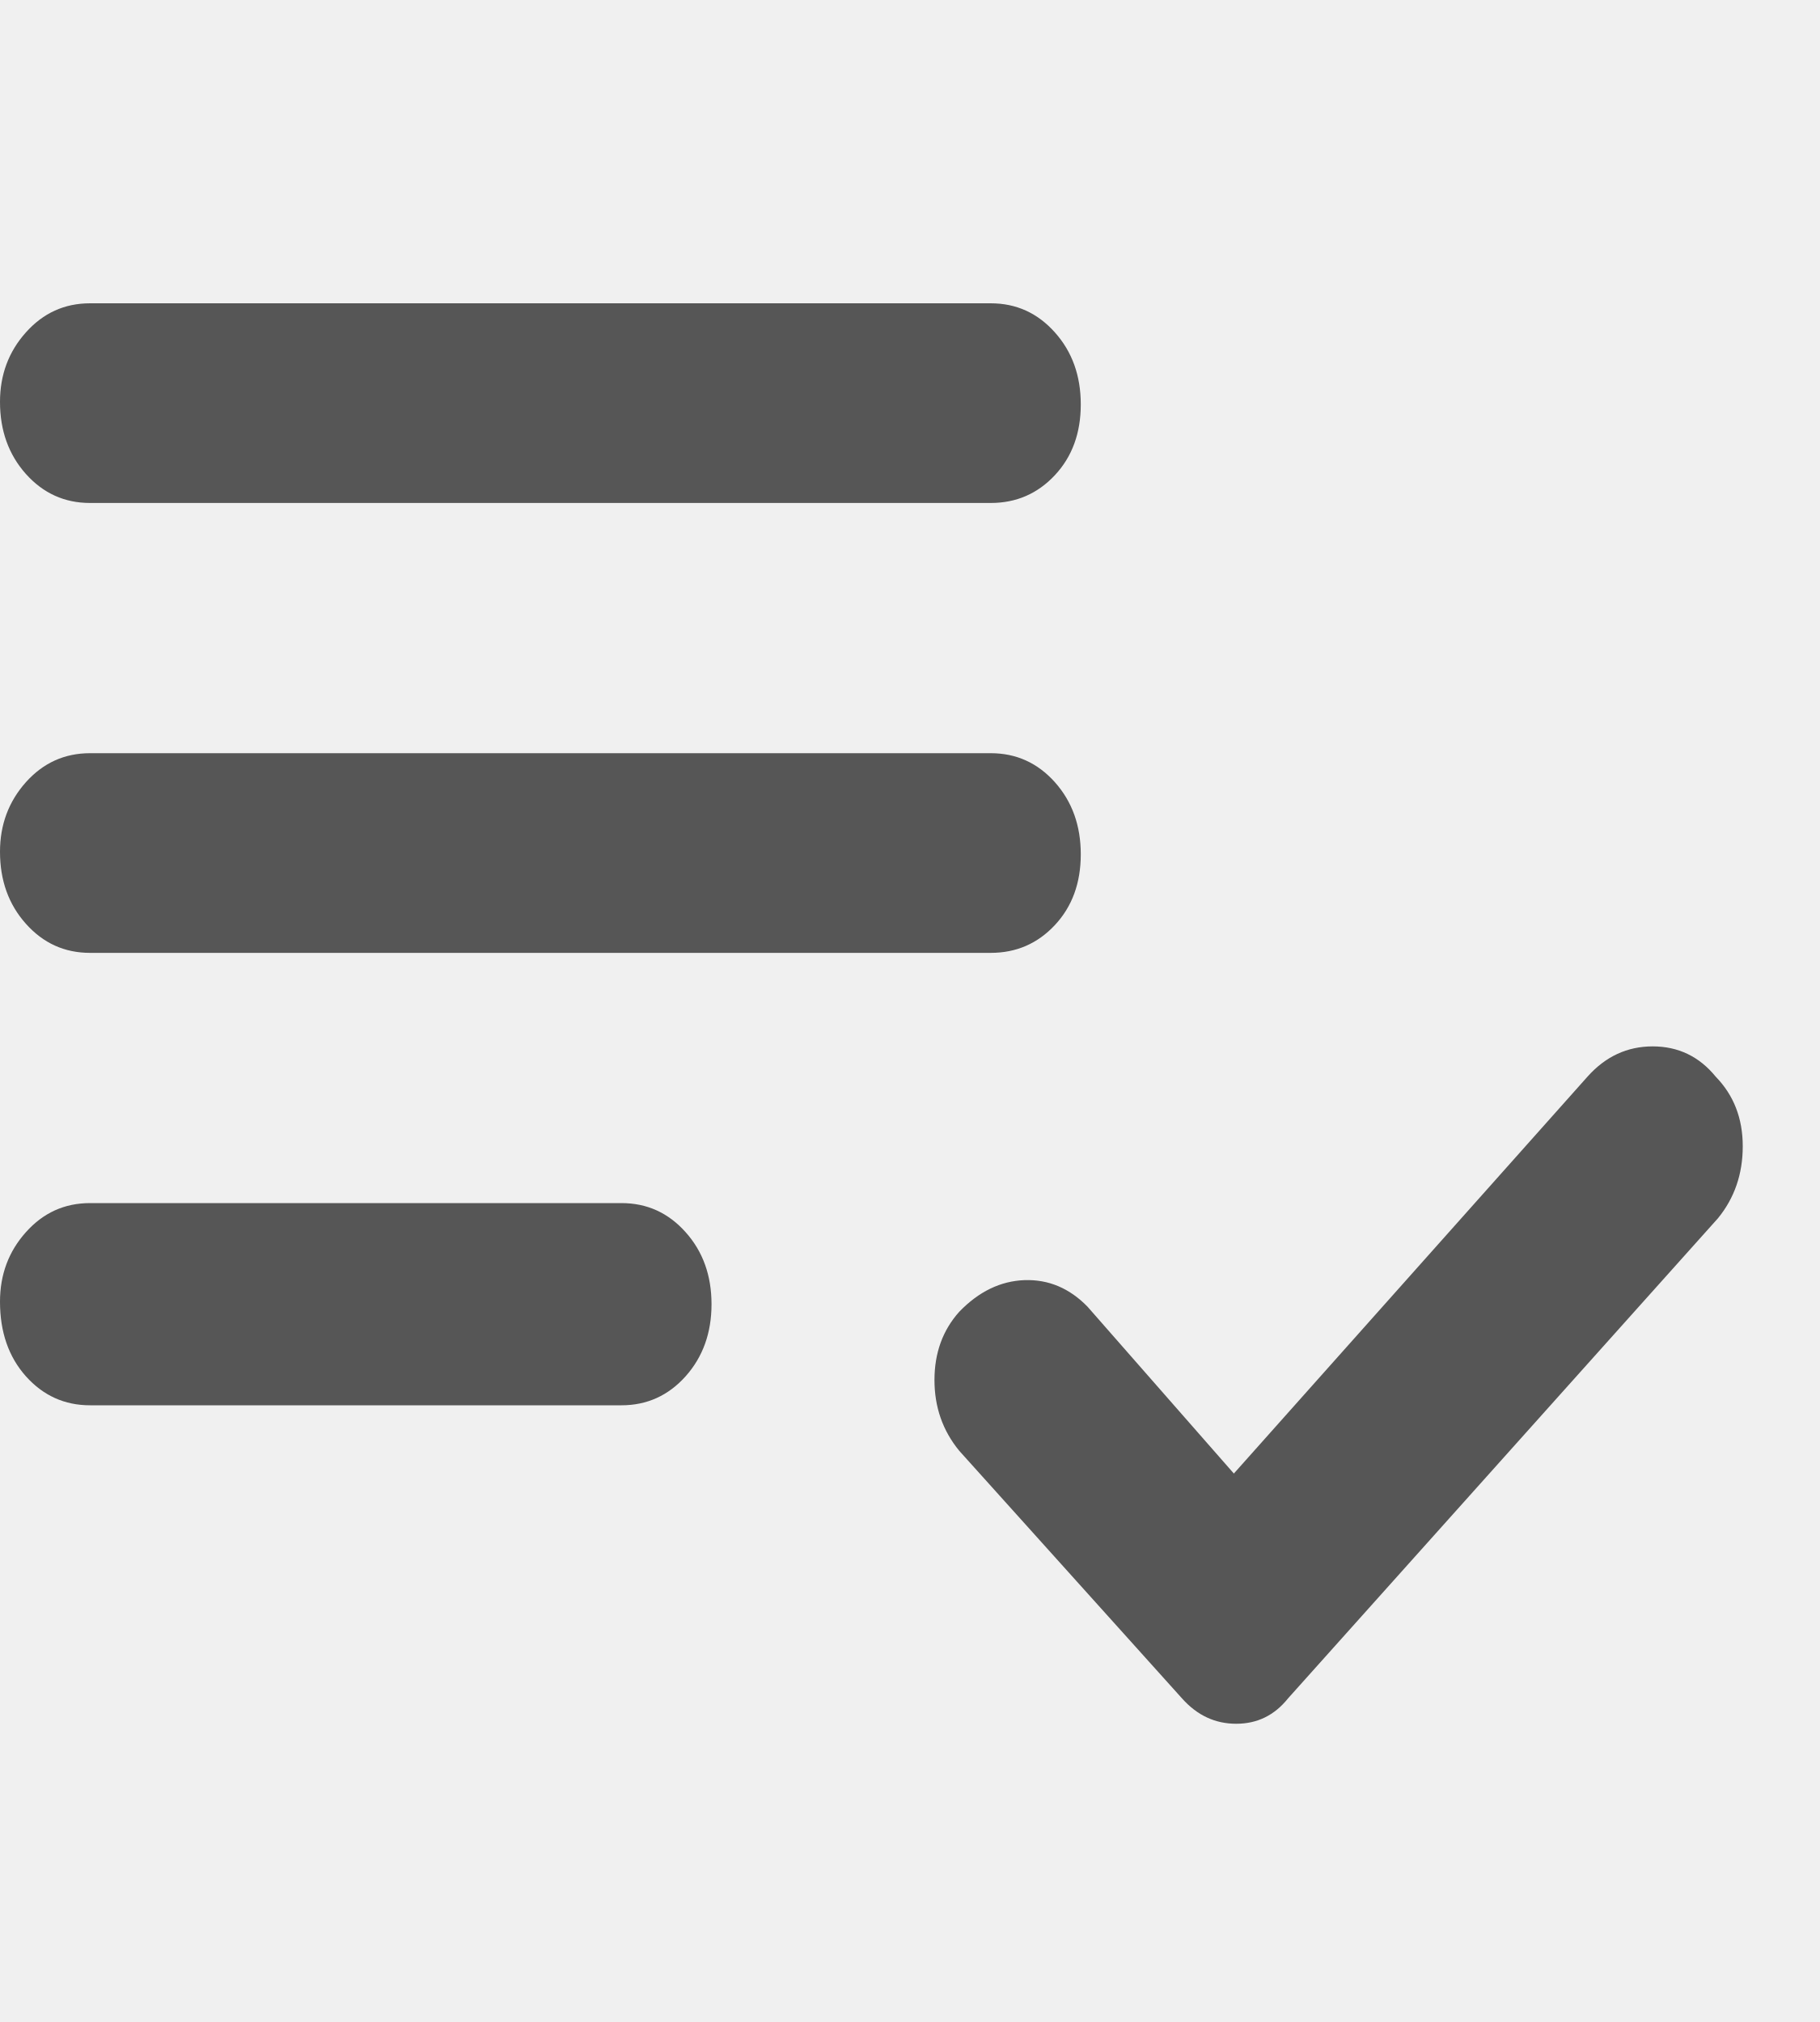
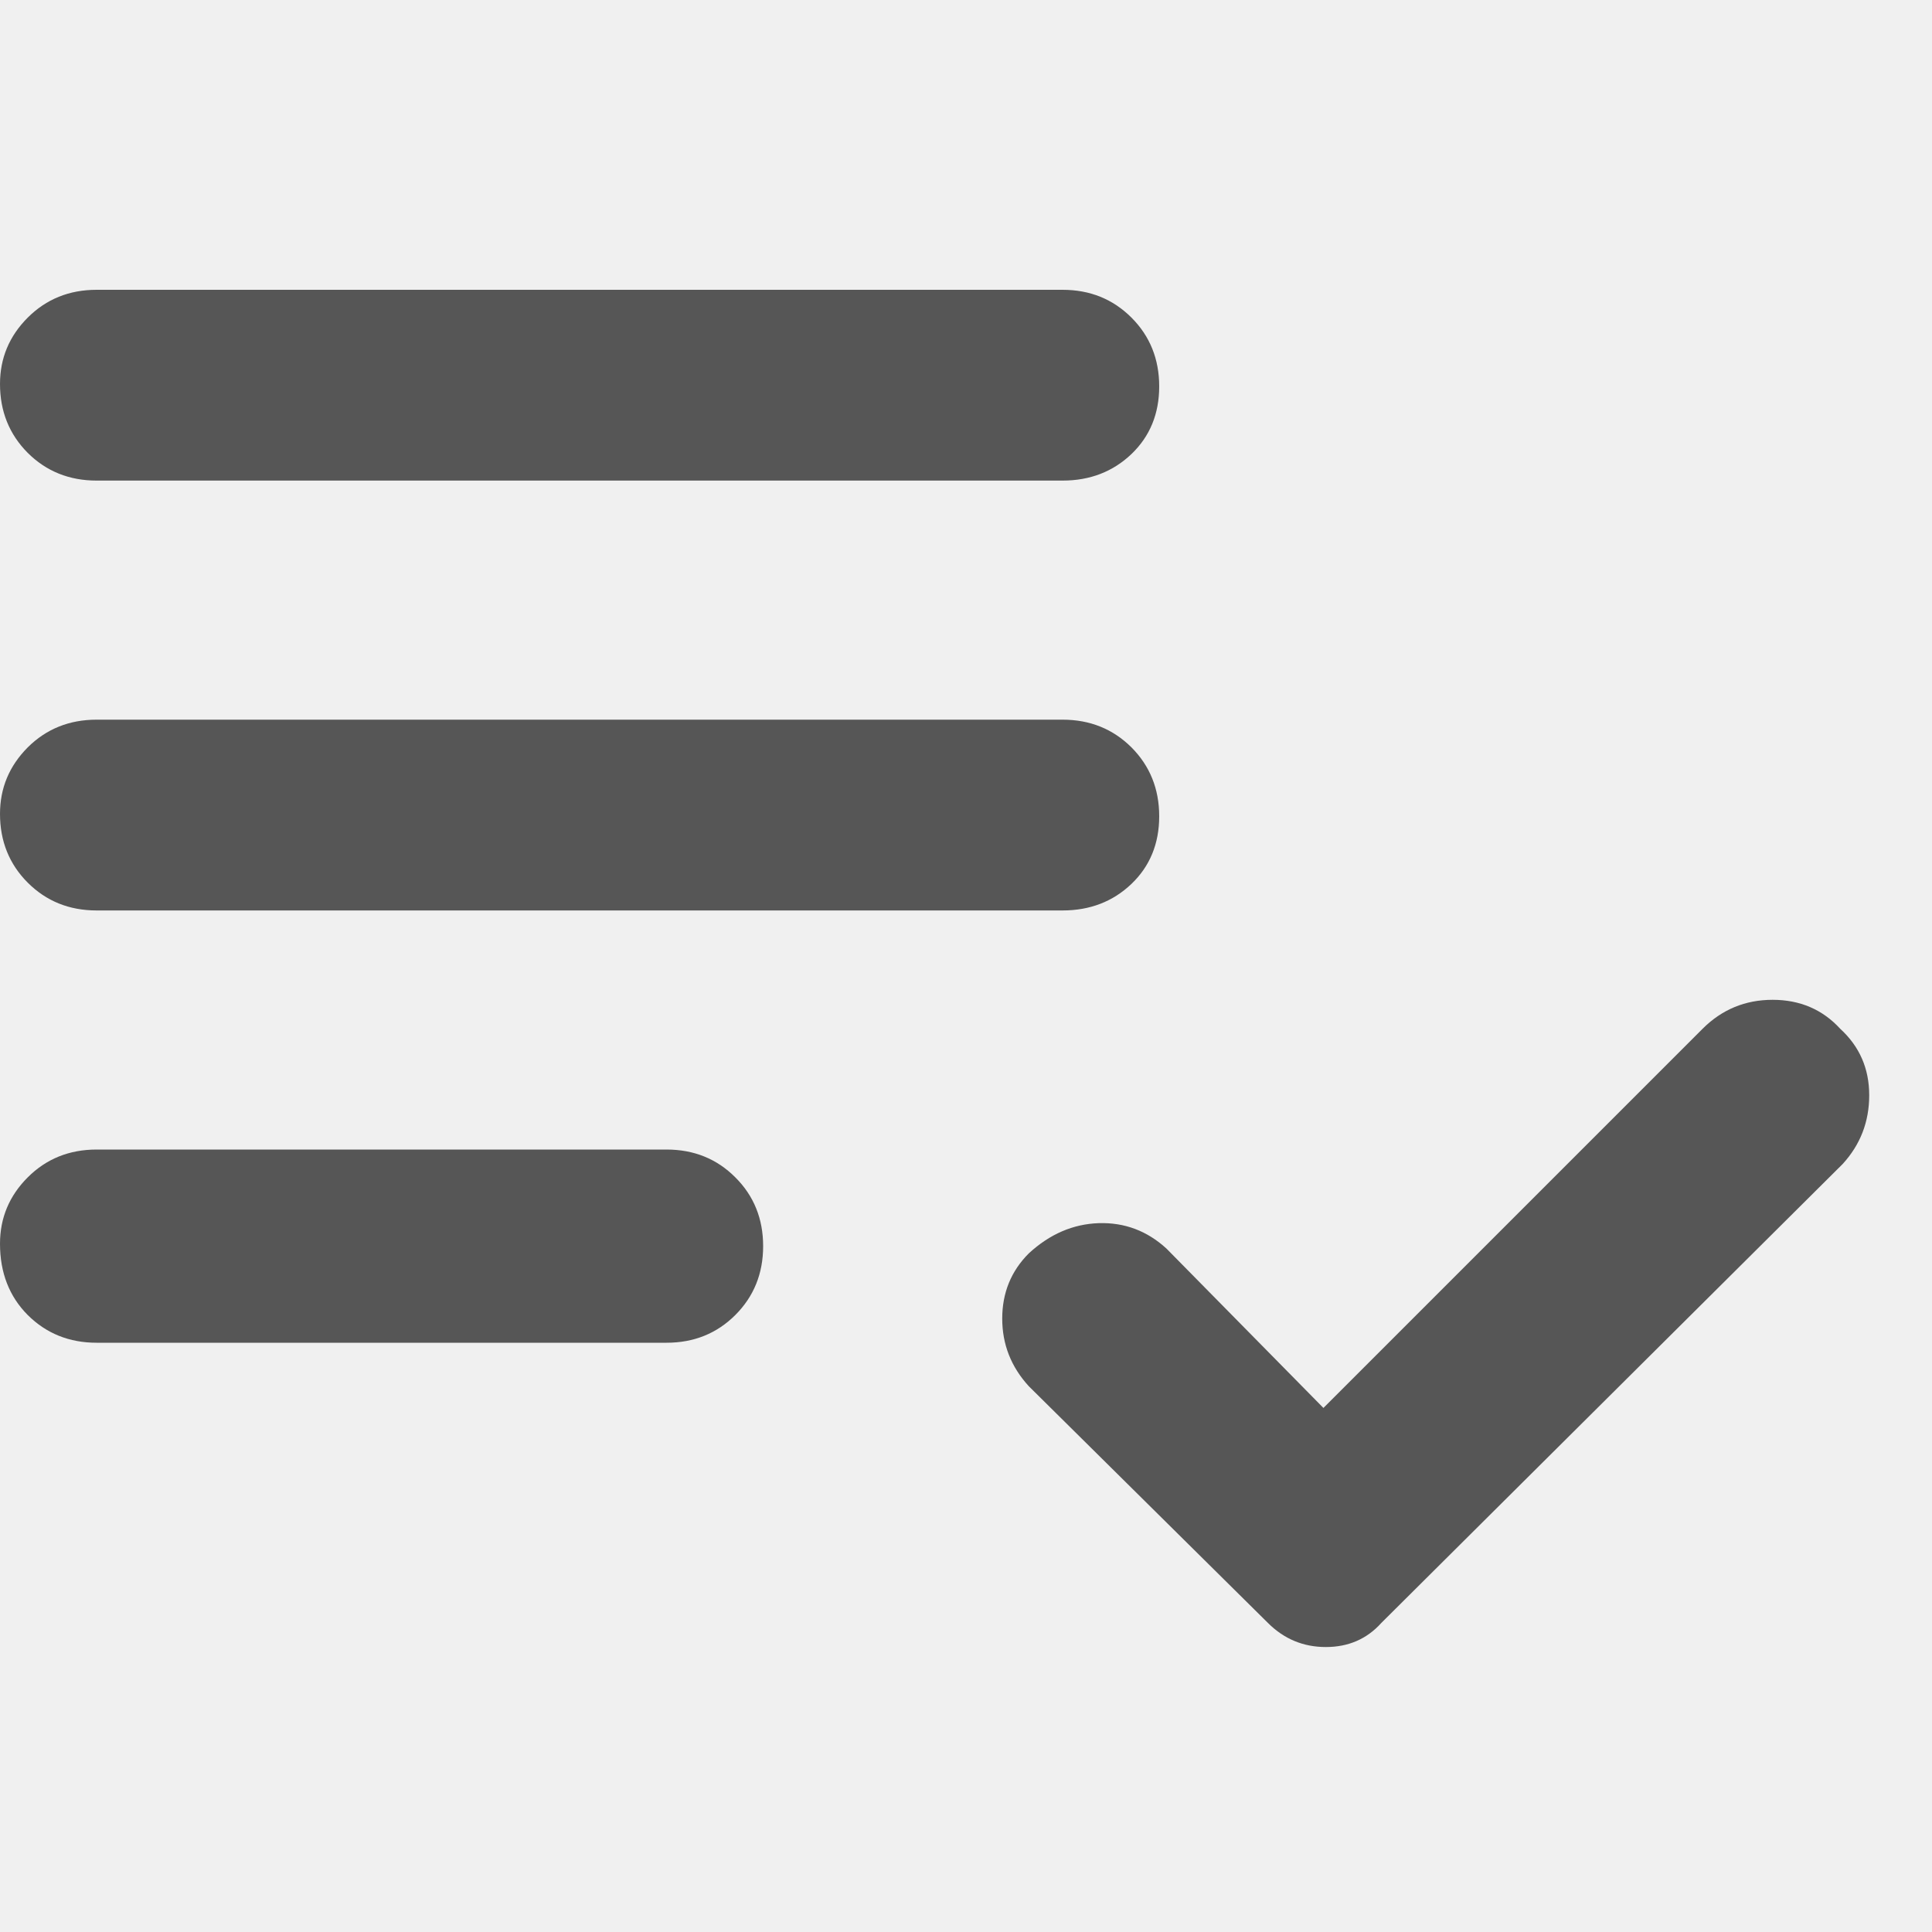
- <svg xmlns="http://www.w3.org/2000/svg" width="18" height="20" viewBox="0 0 18 20" fill="none">
-   <g clip-path="url(#clip0_838_6735)">
-     <path d="M0.891 4.975C0.638 4.975 0.427 4.879 0.256 4.688C0.085 4.496 0 4.258 0 3.975C0 3.708 0.085 3.479 0.256 3.288C0.427 3.096 0.638 3 0.891 3H9.798C10.051 3 10.262 3.096 10.433 3.288C10.604 3.479 10.689 3.717 10.689 4C10.689 4.283 10.604 4.517 10.433 4.7C10.262 4.883 10.051 4.975 9.798 4.975H0.891ZM0.891 9.425C0.638 9.425 0.427 9.329 0.256 9.137C0.085 8.946 0 8.708 0 8.425C0 8.158 0.085 7.929 0.256 7.737C0.427 7.546 0.638 7.45 0.891 7.45H9.798C10.051 7.45 10.262 7.546 10.433 7.737C10.604 7.929 10.689 8.167 10.689 8.45C10.689 8.733 10.604 8.967 10.433 9.15C10.262 9.333 10.051 9.425 9.798 9.425H0.891ZM0.891 13.9C0.638 13.9 0.427 13.804 0.256 13.613C0.085 13.421 0 13.175 0 12.875C0 12.608 0.085 12.379 0.256 12.188C0.427 11.996 0.638 11.9 0.891 11.9H6.146C6.399 11.9 6.61 11.996 6.781 12.188C6.952 12.379 7.037 12.617 7.037 12.9C7.037 13.183 6.952 13.421 6.781 13.613C6.61 13.804 6.399 13.9 6.146 13.9H0.891ZM11.691 16.8L9.487 14.35C9.323 14.15 9.242 13.917 9.242 13.65C9.242 13.383 9.323 13.158 9.487 12.975C9.68 12.775 9.895 12.671 10.132 12.662C10.37 12.654 10.578 12.742 10.756 12.925L12.203 14.575L15.7 10.65C15.878 10.45 16.093 10.35 16.345 10.35C16.598 10.35 16.806 10.45 16.969 10.65C17.147 10.833 17.236 11.062 17.236 11.338C17.236 11.613 17.154 11.85 16.991 12.05L12.738 16.8C12.604 16.967 12.434 17.05 12.226 17.05C12.018 17.05 11.84 16.967 11.691 16.8Z" fill="#565656" />
-   </g>
-   <defs>
-     <clipPath id="clip0_838_6735">
-       <rect width="17.815" height="20" fill="white" />
-     </clipPath>
-   </defs>
+ <svg xmlns="http://www.w3.org/2000/svg" width="20" height="20" viewBox="0 0 20 20" fill="none">
+   <path d="M1 4.975C0.717 4.975 0.479 4.879 0.287 4.688C0.096 4.496 0 4.258 0 3.975C0 3.708 0.096 3.479 0.287 3.288C0.479 3.096 0.717 3 1 3H11C11.283 3 11.521 3.096 11.713 3.288C11.904 3.479 12 3.717 12 4C12 4.283 11.904 4.517 11.713 4.7C11.521 4.883 11.283 4.975 11 4.975H1ZM1 9.425C0.717 9.425 0.479 9.329 0.287 9.137C0.096 8.946 0 8.708 0 8.425C0 8.158 0.096 7.929 0.287 7.737C0.479 7.546 0.717 7.45 1 7.45H11C11.283 7.45 11.521 7.546 11.713 7.737C11.904 7.929 12 8.167 12 8.45C12 8.733 11.904 8.967 11.713 9.15C11.521 9.333 11.283 9.425 11 9.425H1ZM1 13.9C0.717 13.9 0.479 13.804 0.287 13.613C0.096 13.421 0 13.175 0 12.875C0 12.608 0.096 12.379 0.287 12.188C0.479 11.996 0.717 11.9 1 11.9H6.9C7.183 11.9 7.421 11.996 7.612 12.188C7.804 12.379 7.9 12.617 7.9 12.9C7.9 13.183 7.804 13.421 7.612 13.613C7.421 13.804 7.183 13.9 6.9 13.9H1ZM13.125 16.8L10.65 14.35C10.467 14.15 10.375 13.917 10.375 13.65C10.375 13.383 10.467 13.158 10.65 12.975C10.867 12.775 11.108 12.671 11.375 12.662C11.642 12.654 11.875 12.742 12.075 12.925L13.7 14.575L17.625 10.65C17.825 10.45 18.067 10.35 18.35 10.35C18.633 10.35 18.867 10.45 19.05 10.65C19.25 10.833 19.35 11.062 19.35 11.338C19.35 11.613 19.258 11.85 19.075 12.05L14.3 16.8C14.15 16.967 13.958 17.05 13.725 17.05C13.492 17.05 13.292 16.967 13.125 16.8Z" fill="#565656" />
</svg>
